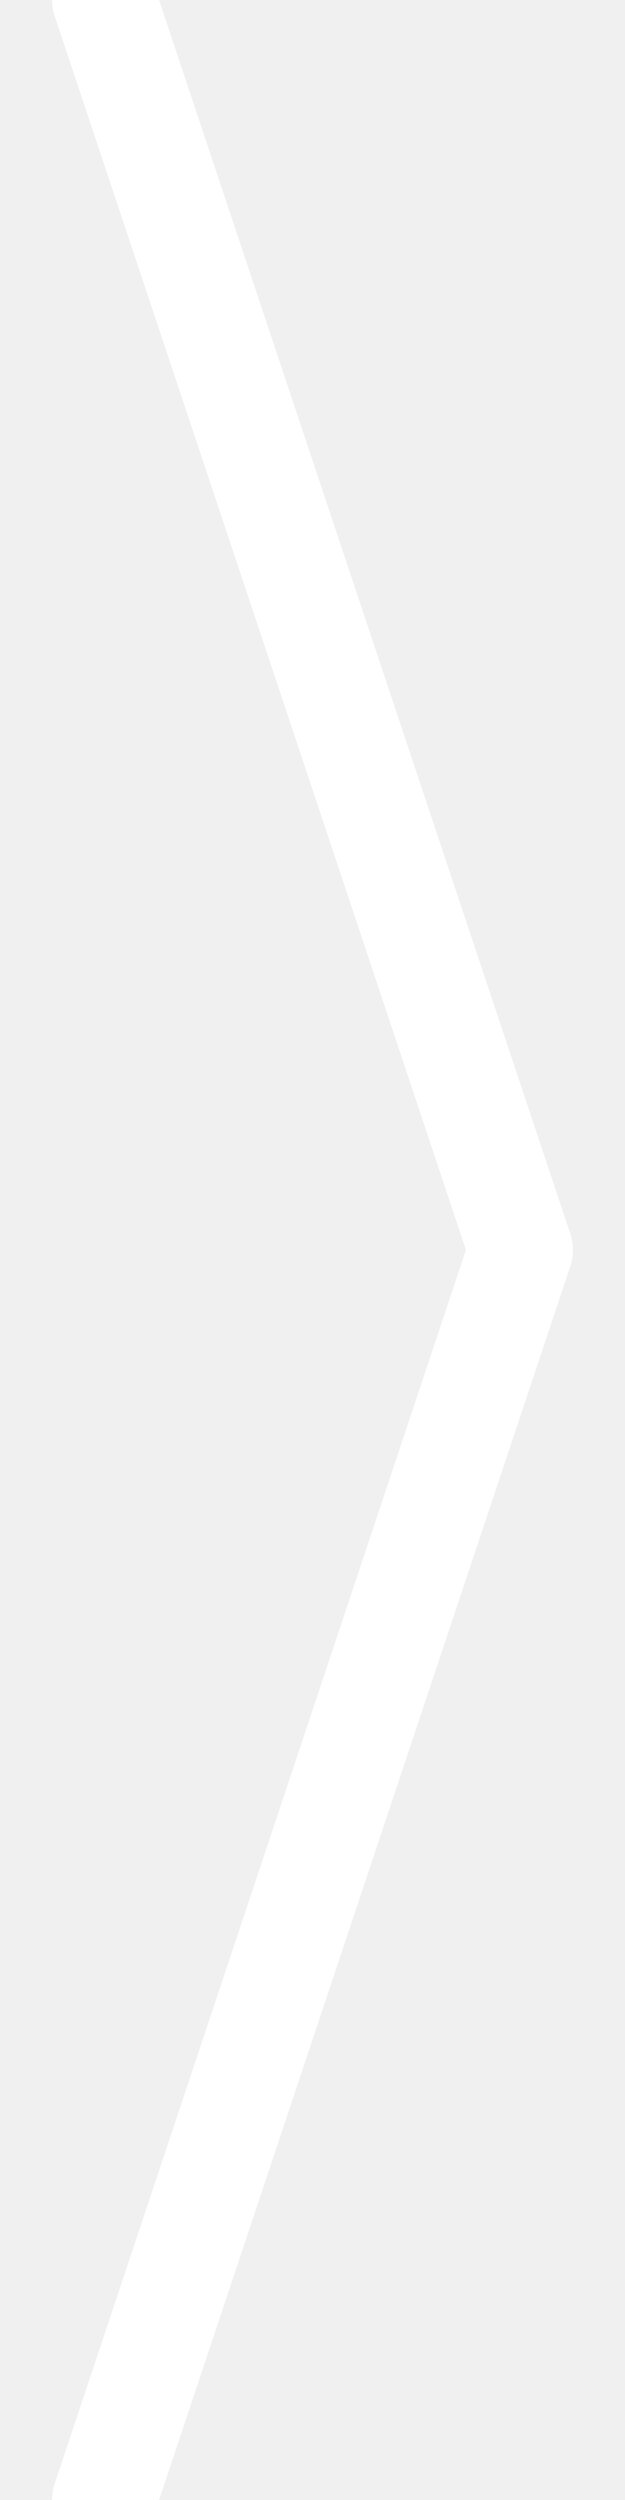
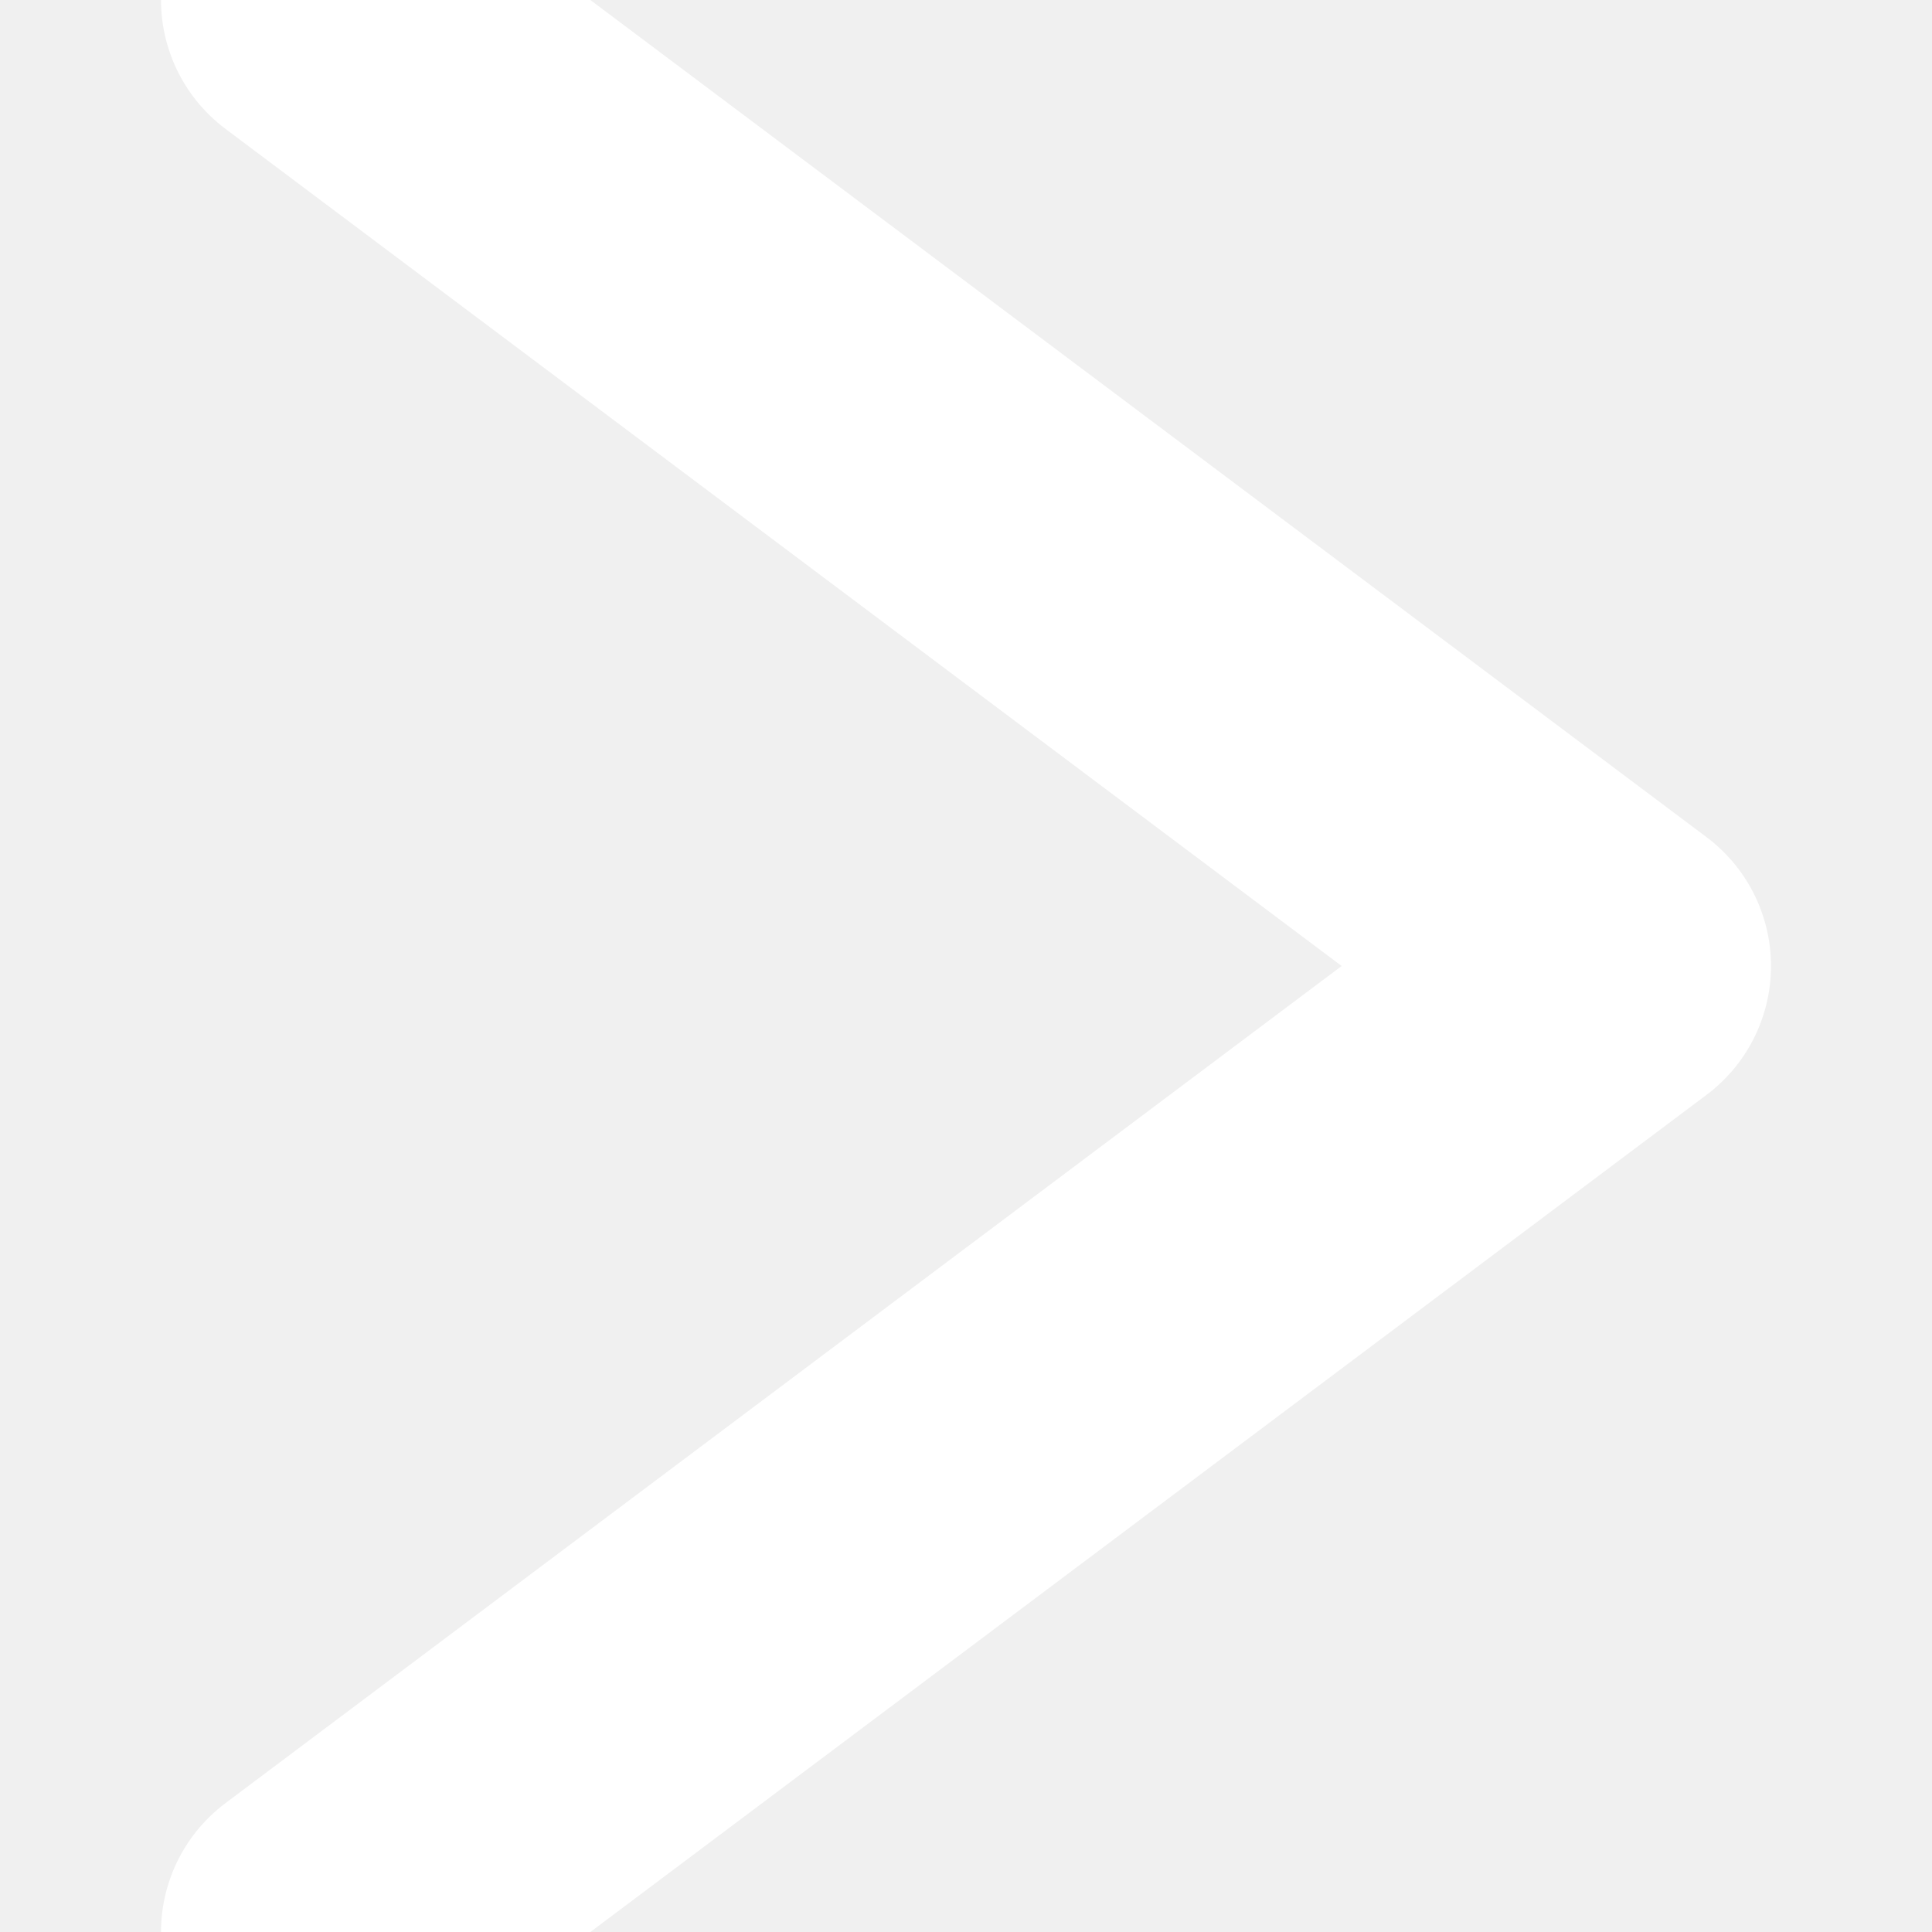
- <svg xmlns="http://www.w3.org/2000/svg" viewBox="0 0 24 96" width="24" height="96" aria-hidden="true">
-   <polyline points="4,0 20,48 4,96" fill="none" stroke="#ffffff" stroke-width="4" stroke-linecap="round" stroke-linejoin="round" />
+ <svg xmlns="http://www.w3.org/2000/svg" viewBox="0 0 24 24" width="24" height="24" aria-hidden="true">
+   <polyline points="4,0 20,12 4,24" fill="none" stroke="#ffffff" stroke-width="4" stroke-linecap="round" stroke-linejoin="round" />
</svg>
